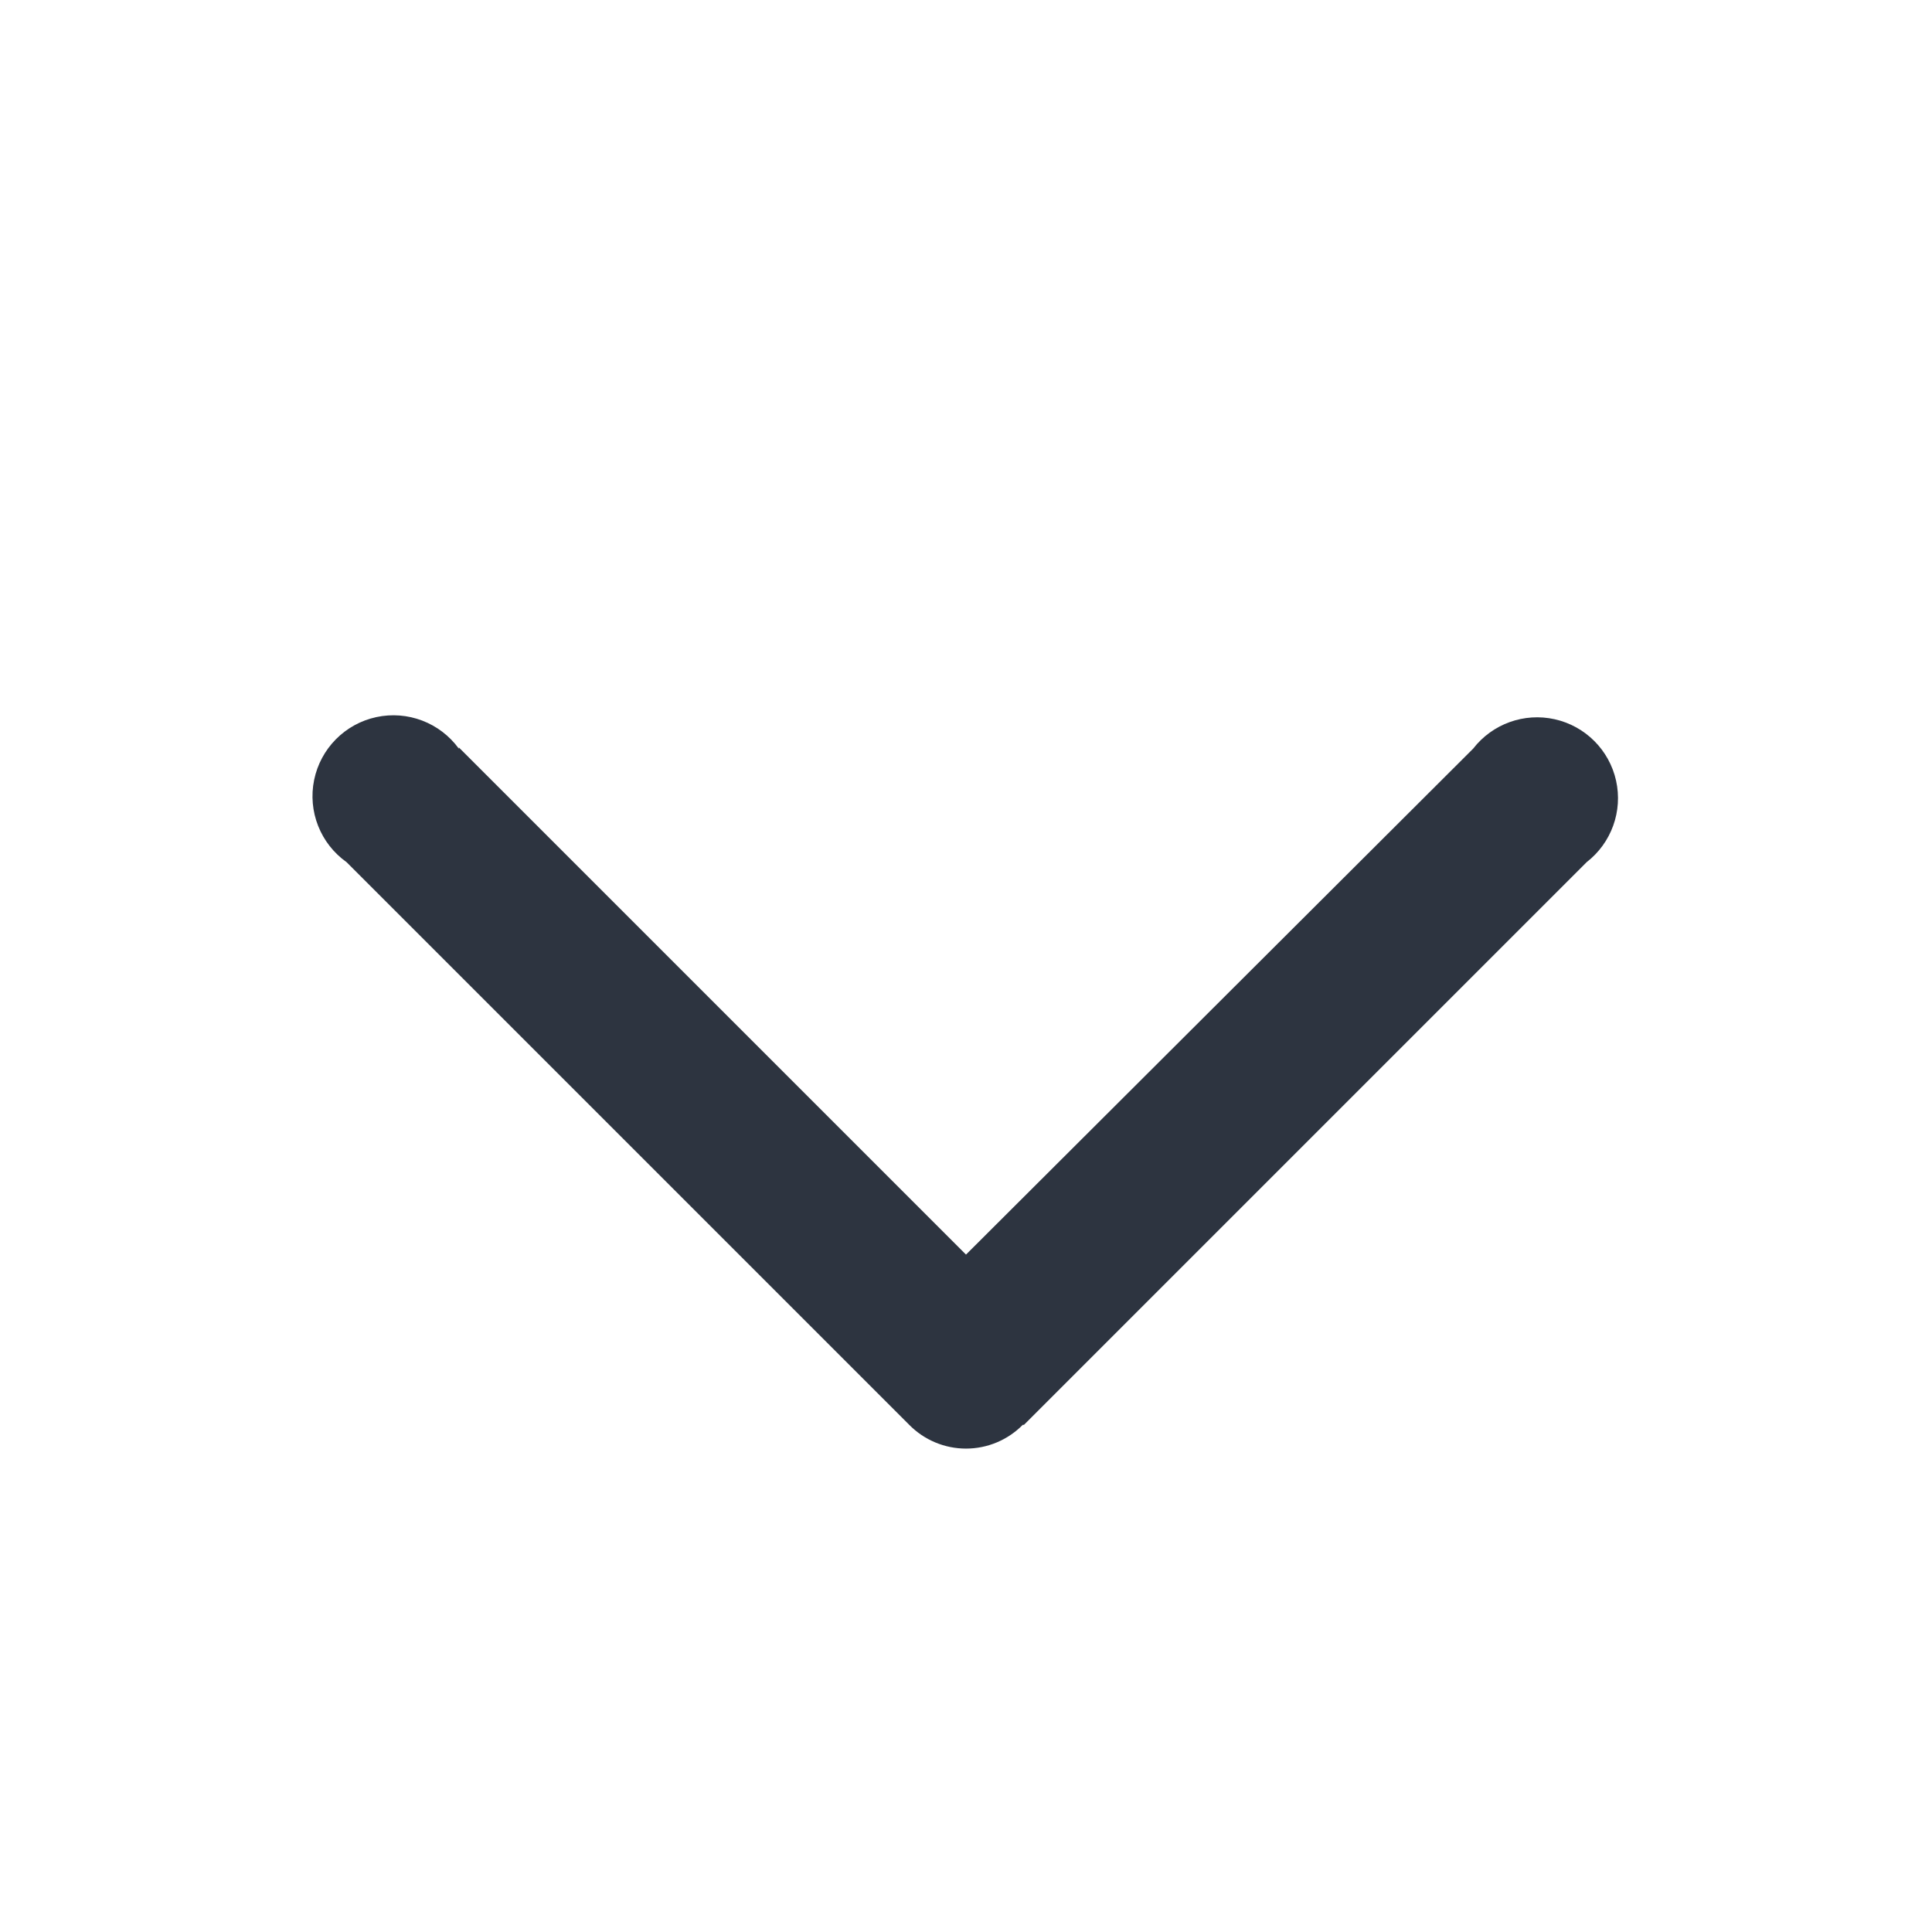
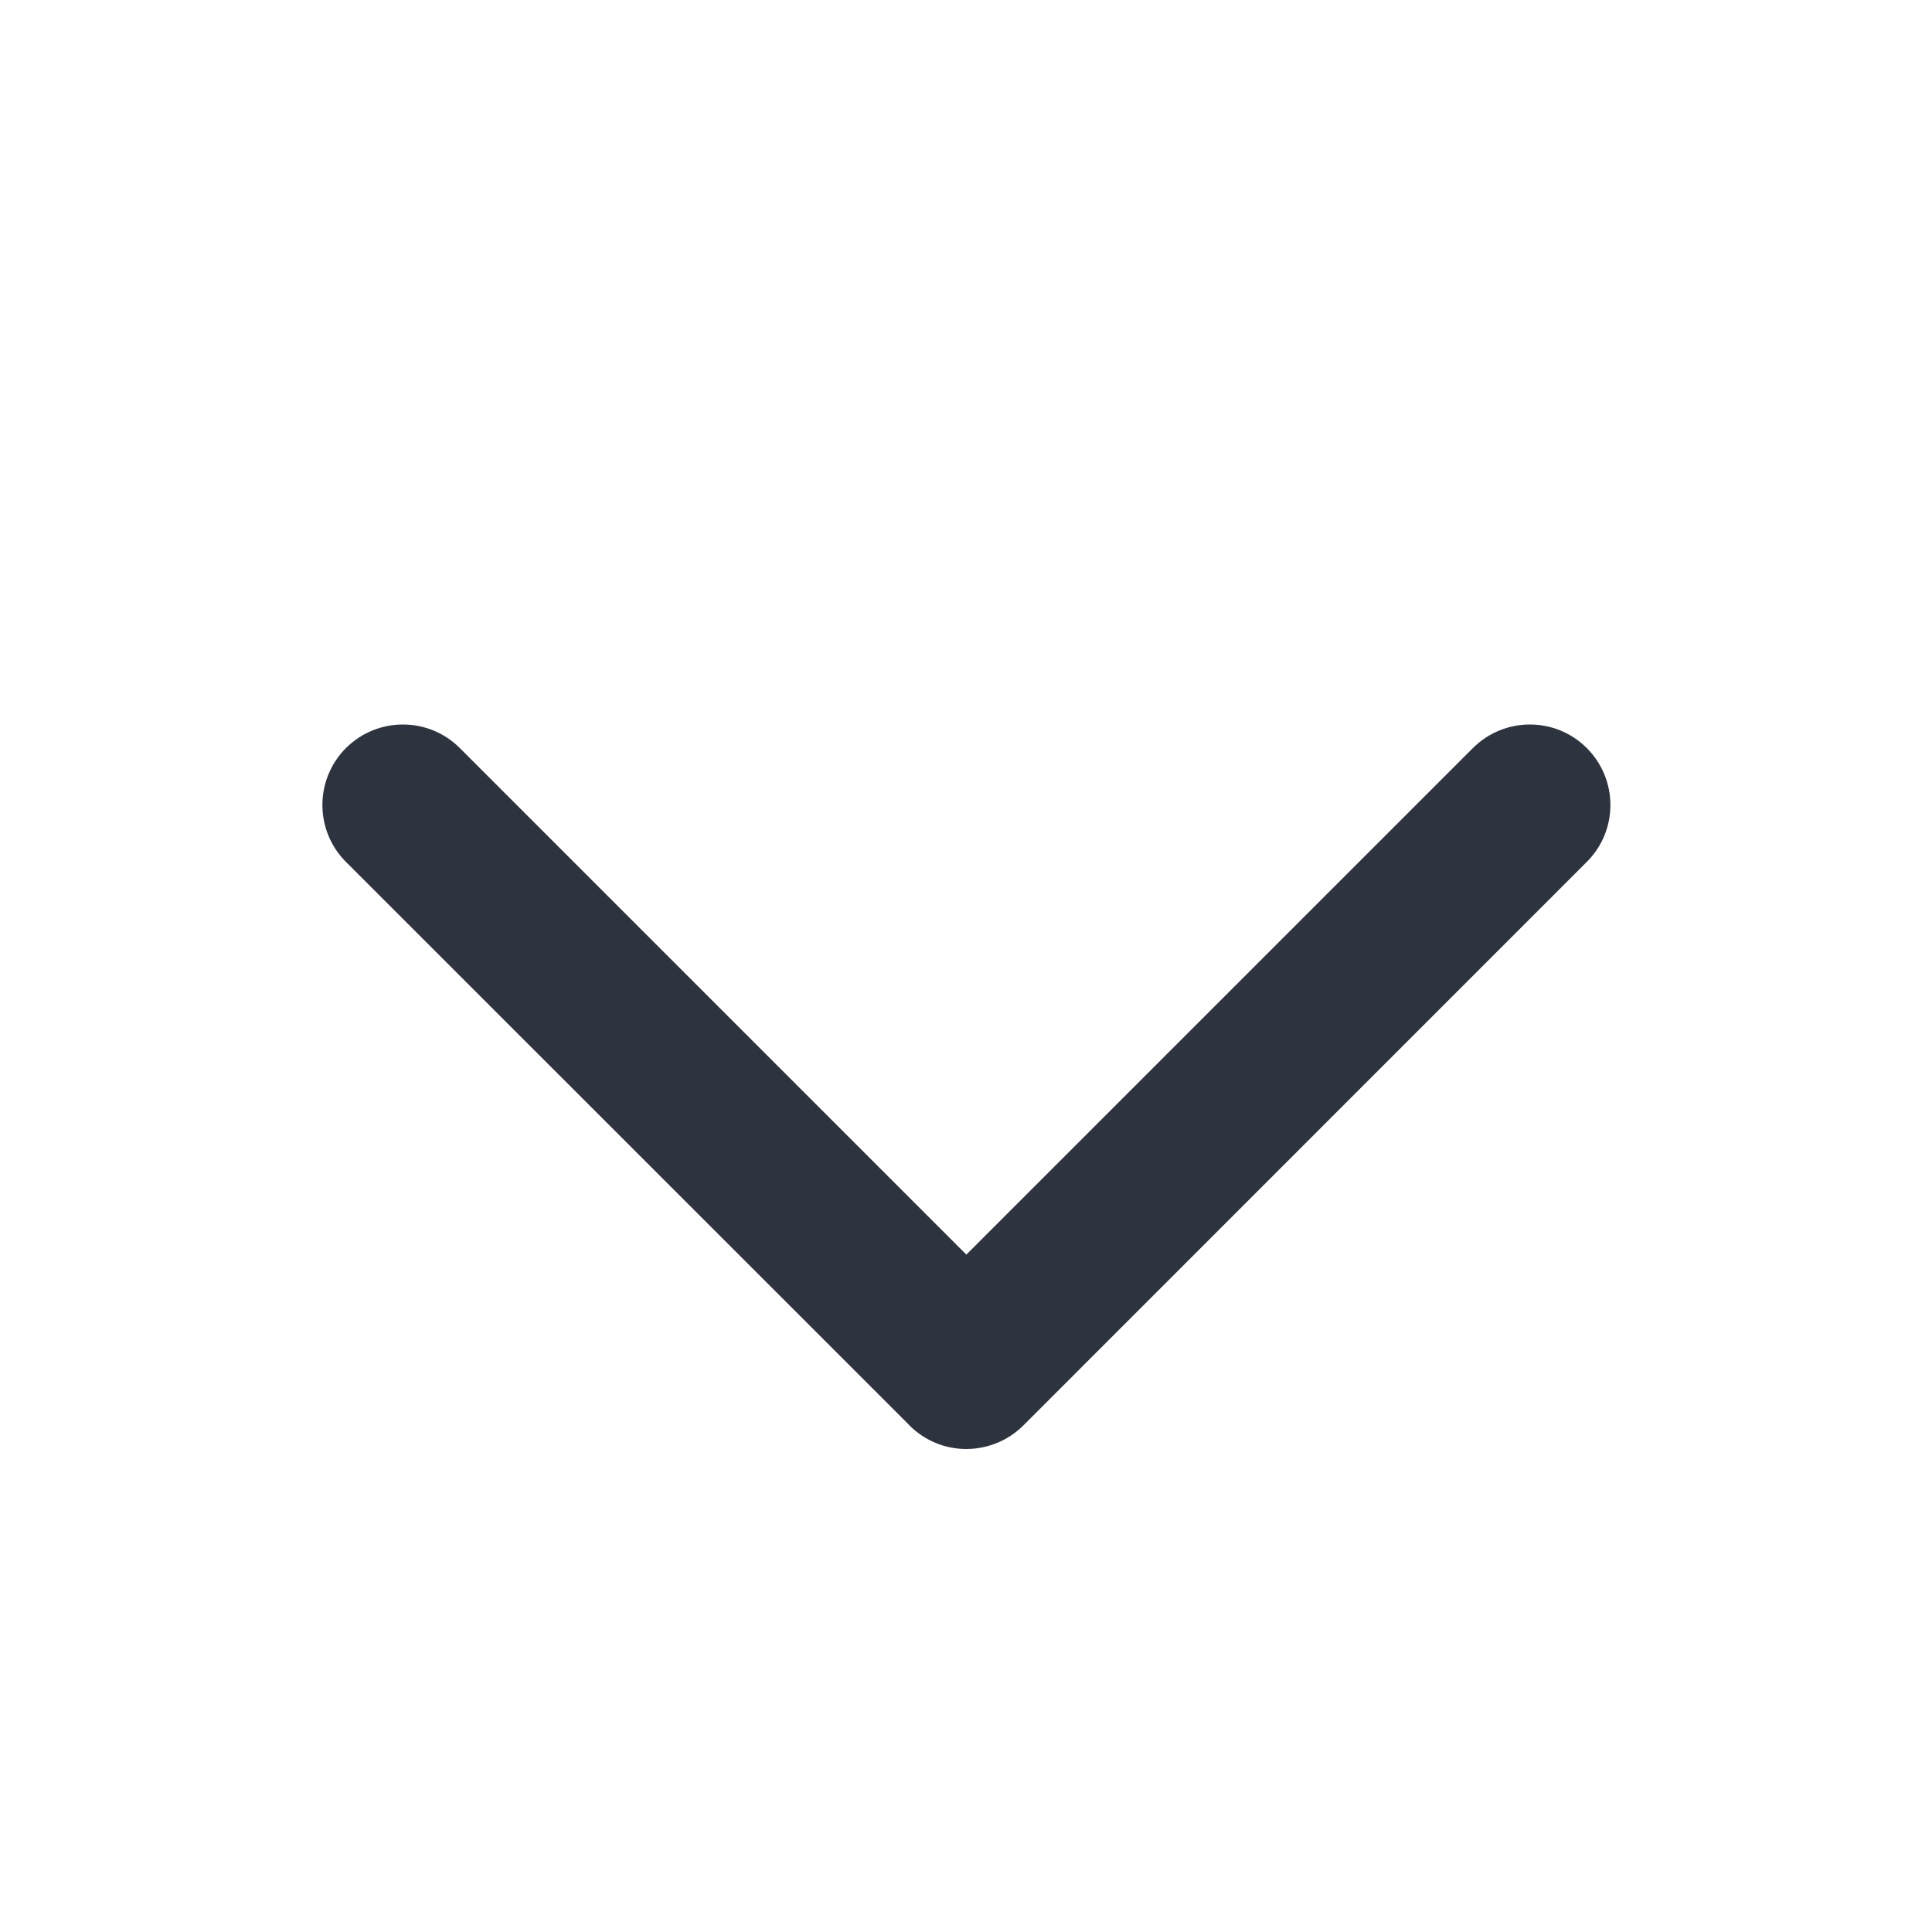
- <svg xmlns="http://www.w3.org/2000/svg" width="16" height="16" fill="none">
-   <path fill-rule="evenodd" clip-rule="evenodd" d="M3.8 6.2a.67.67 0 1 0-.93.94l4.66 4.66a.66.66 0 0 0 .94 0h.01l4.66-4.66a.67.67 0 1 0-.94-.94L8 10.39l-4.2-4.2Z" fill="#2D3440" />
+ <svg xmlns="http://www.w3.org/2000/svg" width="16" height="16" viewBox="0 0 16 16" fill="none">
+   <path fill-rule="evenodd" clip-rule="evenodd" d="M3.808 6.195C3.548 5.935 3.126 5.935 2.865 6.195C2.605 6.456 2.605 6.878 2.865 7.138L7.526 11.798C7.528 11.8 7.53 11.803 7.532 11.805C7.662 11.935 7.834 12.001 8.005 12C8.175 11.999 8.345 11.934 8.475 11.805C8.477 11.803 8.479 11.801 8.481 11.799L13.141 7.138C13.402 6.878 13.402 6.456 13.141 6.195C12.881 5.935 12.459 5.935 12.198 6.195L8.003 10.39L3.808 6.195Z" fill="#2D3440" />
</svg>
